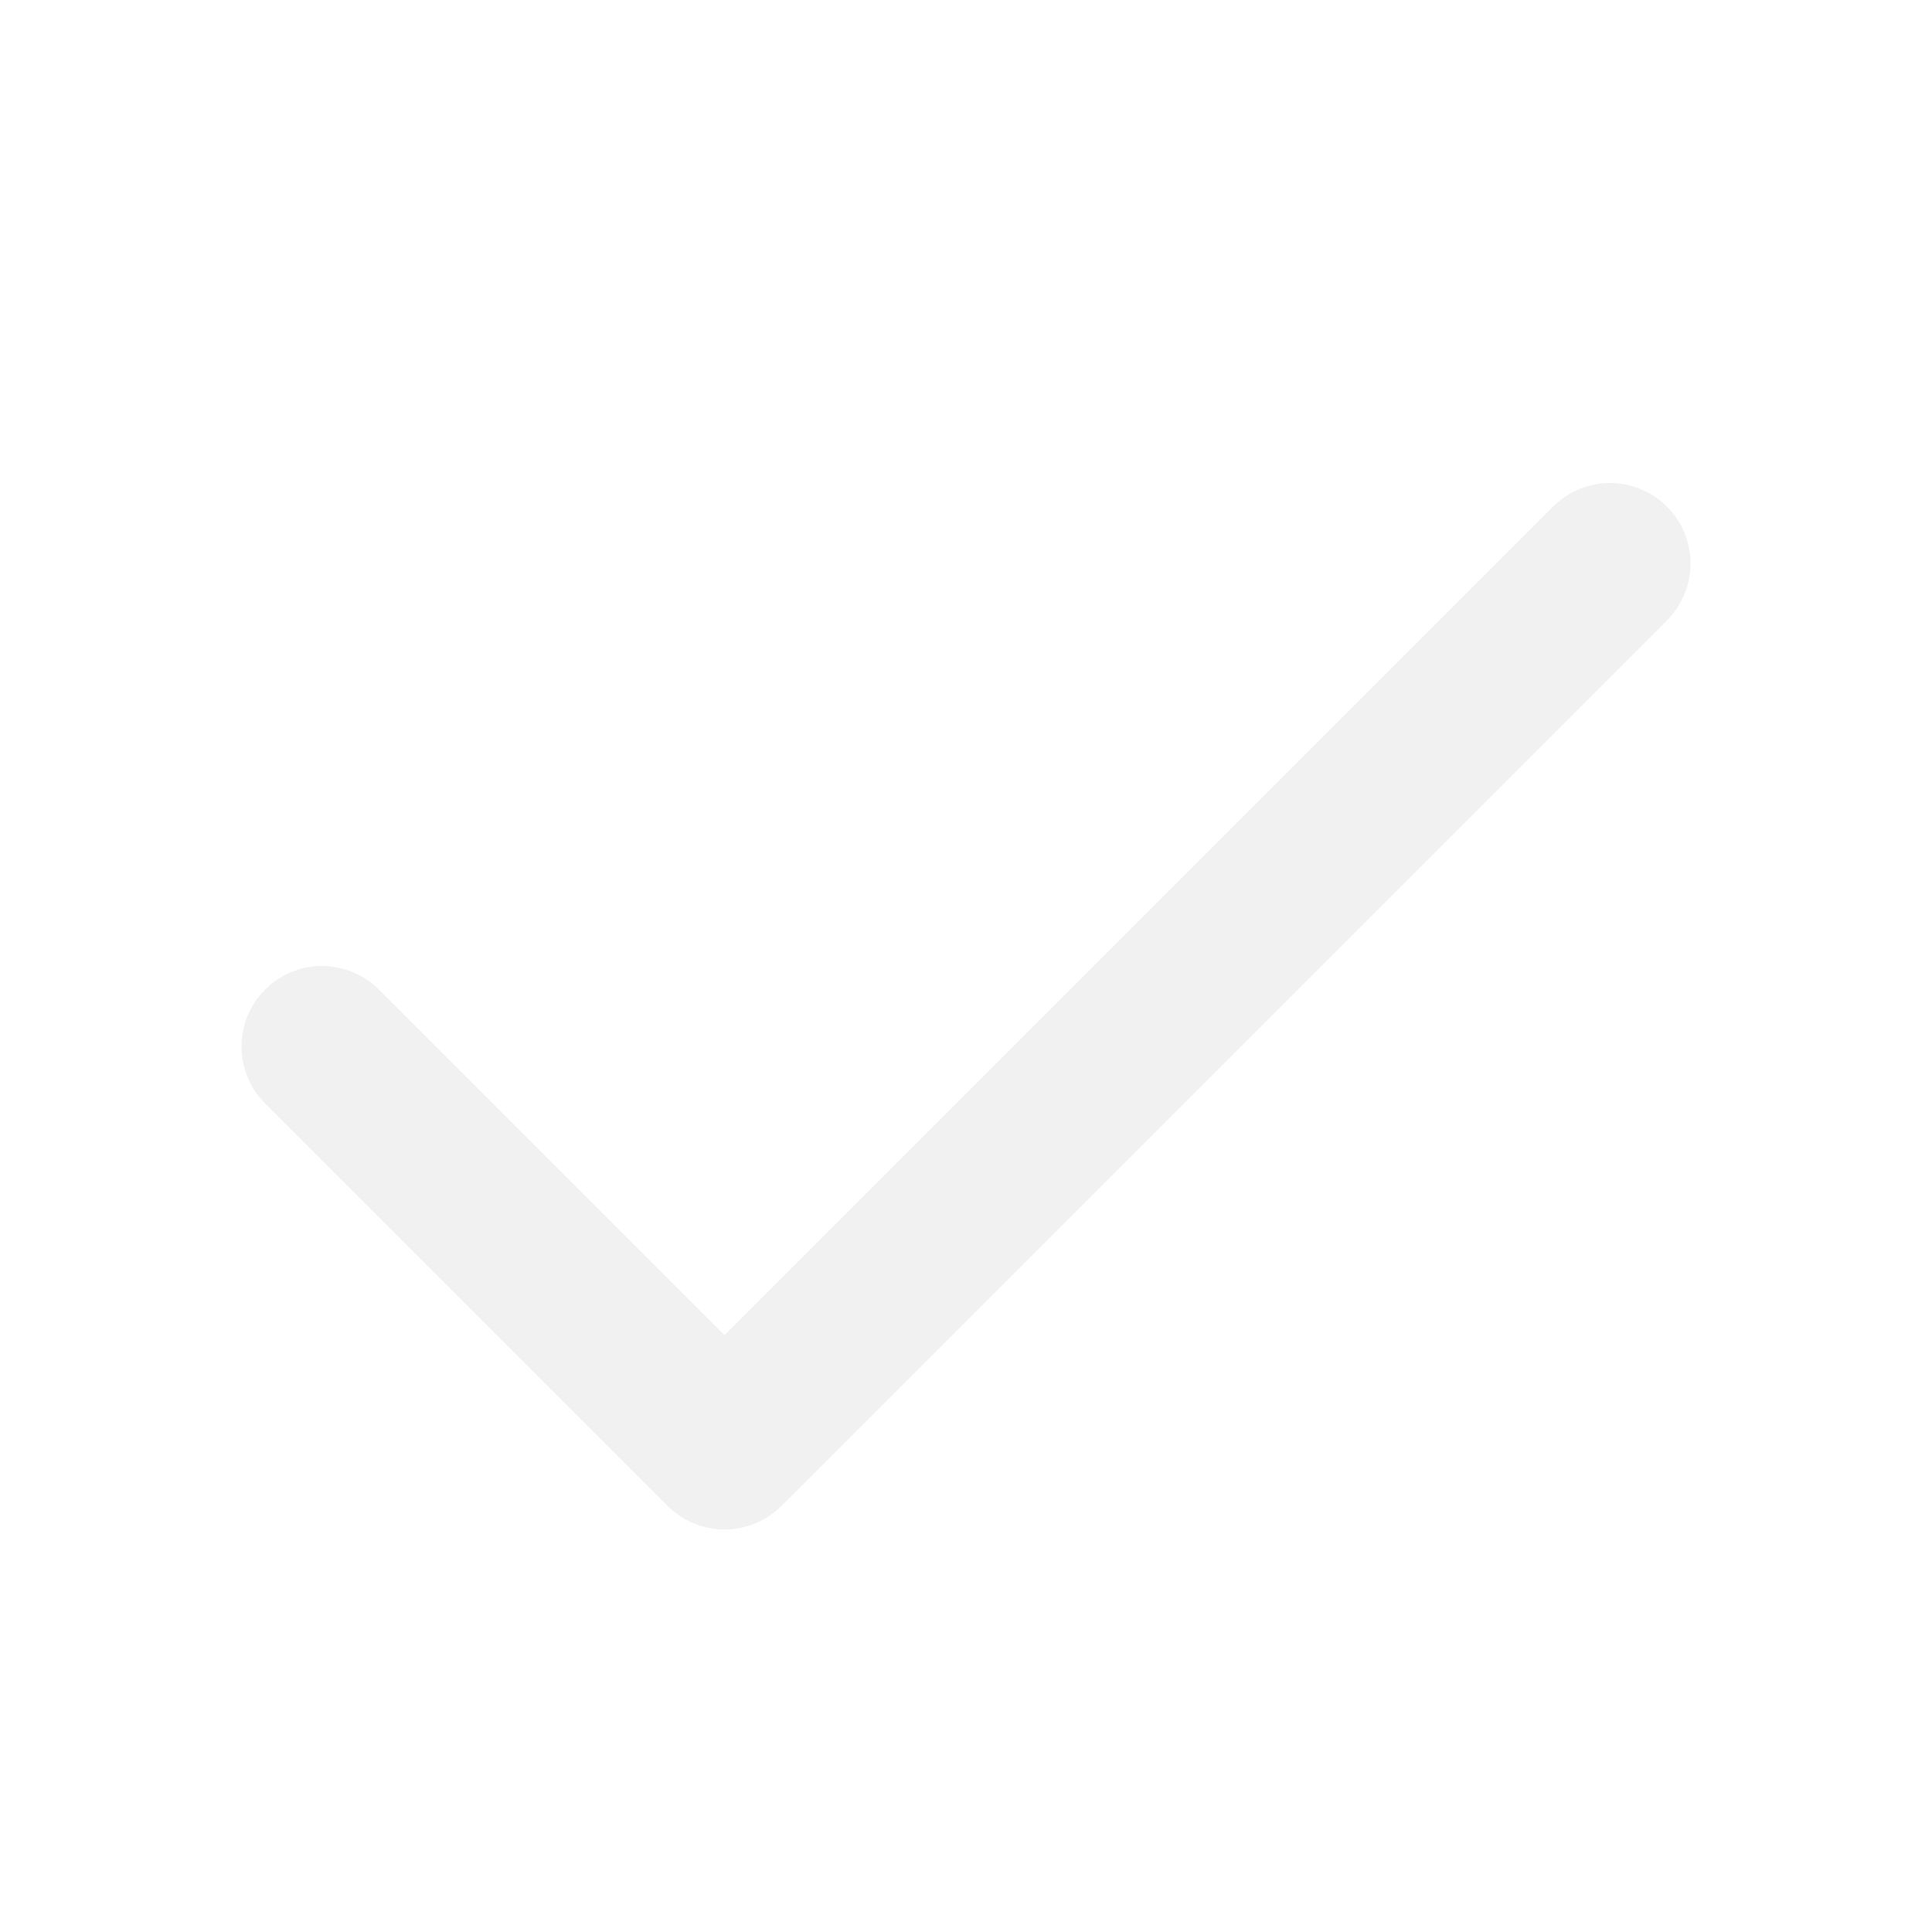
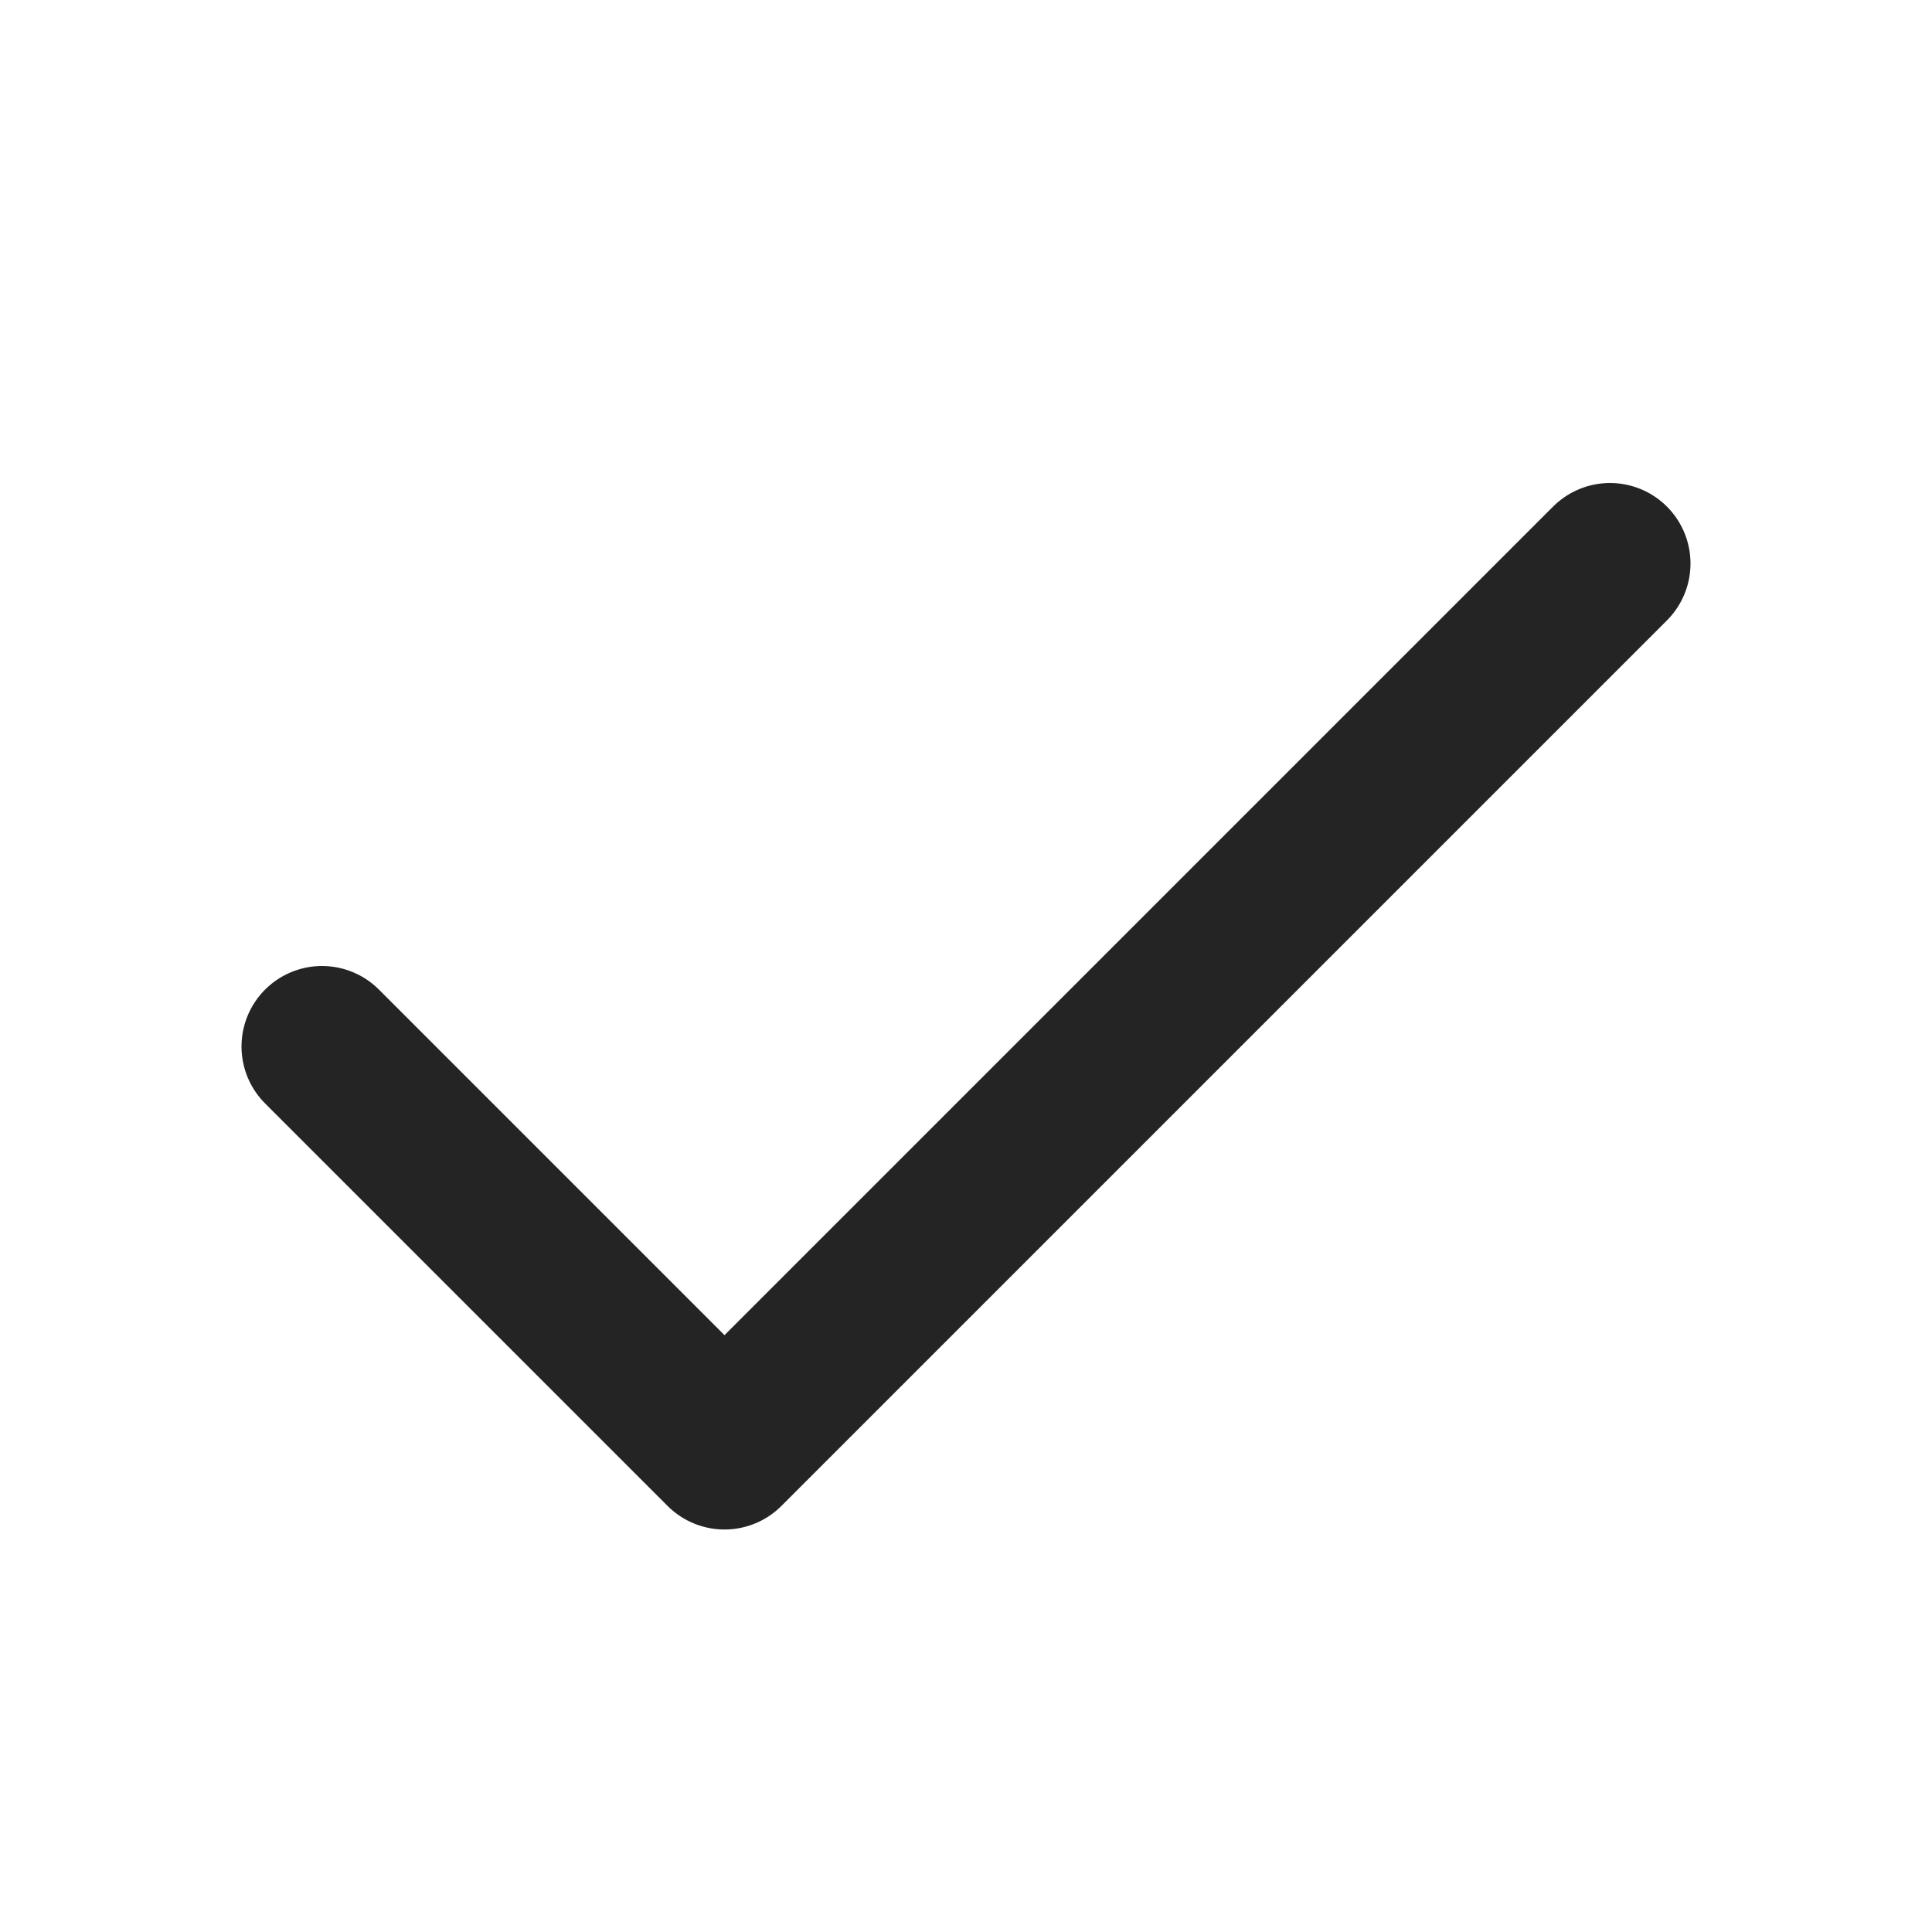
- <svg xmlns="http://www.w3.org/2000/svg" width="24" height="24" viewBox="0 0 24 24" aria-labelledby="okIconTitle" stroke="#f1f1f1" stroke-width="2" stroke-linecap="round" stroke-linejoin="round" fill="none" color="#f1f1f1">
+ <svg xmlns="http://www.w3.org/2000/svg" width="24" height="24" viewBox="0 0 24 24" aria-labelledby="okIconTitle" stroke="#242424" stroke-width="2" stroke-linecap="round" stroke-linejoin="round" fill="none" color="#242424">
  <path d="m4 13 5 5L20 7" />
</svg>
